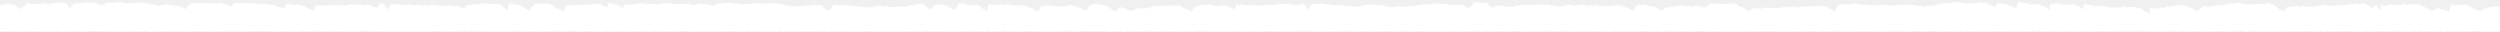
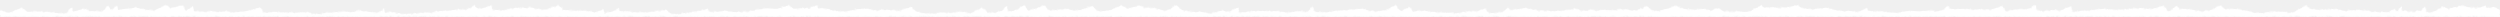
- <svg xmlns="http://www.w3.org/2000/svg" width="2400" height="30" fill="#fff">
-   <filter id="f" x="-2%" y="-50%" width="104%" height="200%" color-interpolation-filters="sRGB">
+ <svg xmlns="http://www.w3.org/2000/svg" width="2400" height="16" fill="#fff">
+   <filter id="f" x="-2%" y="-80%" width="104%" height="260%" color-interpolation-filters="sRGB">
    <feTurbulence type="fractalNoise" baseFrequency="0.32 0.32" numOctaves="2" seed="13" stitchTiles="stitch" />
-     <feDisplacementMap in="SourceGraphic" scale="2" xChannelSelector="R" yChannelSelector="G" result="d" />
-     <feGaussianBlur in="d" stdDeviation=".35" />
+     <feDisplacementMap in="SourceGraphic" scale="2" xChannelSelector="R" yChannelSelector="G" />
  </filter>
  <g>
-     <path d="M0,30 L0,5.0 L0.0,5.0 L4.7,4.1 L8.6,3.1 L20.3,8.4 L25.5,3.3 L33.0,3.9 L42.0,3.5 L47.4,3.6 L52.8,2.9 L57.7,2.5 L62.4,2.9 L68.5,8.7 L69.3,3.8 L69.3,3.8 L75.3,3.2 L80.6,2.8 L88.7,2.2 L97.8,5.0 L102.6,2.3 L109.2,2.8 L113.3,2.1 L122.0,3.1 L129.7,3.0 L138.0,2.5 L142.5,3.9 L147.3,4.1 L151.1,5.3 L159.9,4.4 L164.1,5.3 L169.3,5.4 L178.6,8.0 L183.6,3.0 L188.8,2.6 L193.8,3.3 L199.0,2.8 L204.7,3.4 L213.4,3.0 L222.5,6.0 L223.3,3.3 L223.3,3.3 L226.9,2.6 L233.8,3.4 L237.2,2.6 L242.5,3.5 L247.4,3.5 L250.9,3.6 L258.6,4.1 L262.8,5.1 L272.1,8.1 L275.7,3.8 L280.9,4.7 L289.5,4.4 L300.5,10.5 L303.5,5.6 L307.3,5.2 L315.0,5.2 L320.9,5.1 L328.6,5.5 L333.5,4.8 L338.2,4.0 L347.0,4.6 L350.2,5.3 L354.6,5.2 L362.4,7.6 L365.0,3.0 L368.0,4.0 L373.5,9.7 L374.3,4.3 L374.3,4.3 L381.5,4.2 L388.8,4.6 L395.0,4.9 L401.3,4.8 L406.3,5.3 L414.1,4.7 L420.1,5.4 L429.1,5.5 L435.8,5.9 L439.3,6.0 L446.2,8.1 L447.0,5.8 L447.0,5.8 L451.0,4.7 L457.3,4.1 L466.0,3.2 L470.3,3.8 L478.4,3.6 L487.5,9.6 L488.3,3.3 L488.3,3.3 L492.4,3.7 L497.9,4.7 L507.8,9.8 L513.0,3.8 L516.5,3.7 L522.1,3.3 L527.7,3.7 L540.2,10.8 L544.7,5.1 L548.2,5.1 L553.4,4.5 L557.7,4.6 L563.6,4.6 L570.2,4.2 L574.3,3.3 L583.2,6.9 L584.0,2.9 L584.0,2.9 L591.4,4.0 L598.0,8.0 L598.8,4.4 L598.8,4.4 L606.8,4.3 L614.3,3.4 L622.1,3.6 L630.7,4.1 L639.6,3.2 L643.0,3.4 L649.1,4.0 L654.0,4.0 L660.1,3.8 L667.4,4.6 L672.4,3.5 L677.6,4.0 L686.2,6.1 L687.0,3.6 L687.0,3.6 L695.8,3.0 L701.7,2.6 L706.5,3.3 L714.3,4.0 L722.9,3.3 L731.1,3.1 L736.8,3.5 L742.6,3.1 L748.6,3.7 L751.9,4.7 L759.3,5.6 L765.8,6.0 L773.2,5.7 L781.8,5.0 L788.1,4.9 L796.0,10.7 L800.0,4.6 L804.5,4.9 L810.1,4.9 L817.8,5.4 L826.8,6.4 L833.2,7.2 L840.0,6.4 L843.1,5.6 L850.8,6.1 L855.9,6.8 L862.9,6.0 L868.0,6.5 L872.7,5.4 L879.0,4.3 L885.7,3.5 L893.1,9.5 L896.8,4.8 L901.3,4.4 L905.1,4.2 L916.9,9.6 L920.6,3.0 L925.2,3.4 L928.5,4.5 L934.5,5.0 L939.3,4.4 L946.7,11.0 L949.5,3.8 L956.5,4.7 L960.9,4.6 L967.1,4.1 L970.2,4.9 L977.5,5.5 L980.5,5.1 L984.9,5.9 L996.4,11.0 L999.6,6.3 L1004.0,5.3 L1012.1,5.9 L1019.4,6.2 L1025.3,5.0 L1031.5,5.5 L1043.3,10.1 L1046.5,4.8 L1050.1,3.9 L1053.9,4.2 L1061.7,5.3 L1070.5,11.0 L1076.0,6.7 L1085.9,10.6 L1091.0,8.0 L1099.9,7.7 L1104.7,6.8 L1109.1,5.6 L1113.0,5.2 L1116.7,5.4 L1125.3,5.7 L1131.6,5.0 L1143.8,11.0 L1148.0,6.1 L1154.9,5.1 L1159.9,4.0 L1164.4,5.2 L1169.5,5.8 L1177.0,5.1 L1185.7,9.6 L1186.5,4.2 L1186.5,4.2 L1191.9,4.5 L1200.4,5.1 L1208.1,5.0 L1215.8,5.0 L1223.3,4.7 L1226.8,4.1 L1235.4,3.5 L1240.8,4.4 L1248.0,4.5 L1251.4,3.6 L1256.7,10.0 L1257.5,4.7 L1257.5,4.7 L1261.3,3.7 L1270.0,3.6 L1274.8,4.1 L1279.2,5.0 L1287.0,5.2 L1295.9,5.8 L1304.2,6.4 L1308.9,5.2 L1313.6,4.5 L1318.5,4.3 L1327.0,5.4 L1330.6,6.1 L1338.5,6.9 L1341.6,6.1 L1347.6,6.7 L1356.0,5.9 L1359.2,5.2 L1363.9,4.7 L1372.2,4.1 L1375.7,3.8 L1381.5,3.3 L1386.1,3.7 L1394.4,4.8 L1403.1,4.6 L1410.6,7.9 L1414.7,2.0 L1422.1,2.6 L1427.2,2.7 L1433.1,8.0 L1435.9,5.4 L1440.8,5.4 L1445.8,6.2 L1451.2,6.8 L1455.0,5.9 L1463.2,4.8 L1466.8,4.8 L1470.0,4.6 L1478.1,4.4 L1483.7,4.6 L1487.2,5.0 L1492.6,5.3 L1497.4,6.4 L1502.8,5.1 L1507.2,4.6 L1513.2,5.5 L1517.6,4.6 L1524.2,5.4 L1530.3,5.2 L1534.6,5.1 L1542.1,5.9 L1548.0,5.5 L1551.8,5.1 L1556.9,5.3 L1567.6,10.1 L1571.1,5.2 L1576.3,4.3 L1579.4,4.6 L1583.4,5.7 L1588.3,6.5 L1595.8,10.1 L1598.7,7.5 L1606.1,6.1 L1615.0,5.5 L1623.4,6.3 L1629.0,5.1 L1637.2,7.4 L1640.8,3.8 L1647.3,3.4 L1655.8,3.7 L1662.8,3.3 L1667.3,4.0 L1679.0,11.0 L1682.0,8.0 L1685.7,8.2 L1690.9,8.1 L1693.9,7.5 L1702.8,7.8 L1710.5,7.1 L1718.9,6.3 L1724.9,7.1 L1732.7,5.9 L1741.6,5.8 L1748.4,5.6 L1753.0,6.5 L1761.1,11.0 L1764.9,4.5 L1770.5,3.8 L1773.8,4.4 L1781.8,3.6 L1785.4,4.2 L1791.4,4.7 L1794.9,5.0 L1803.3,5.3 L1808.8,4.6 L1815.8,5.3 L1822.3,4.7 L1827.3,4.7 L1834.4,4.5 L1839.2,5.3 L1847.0,6.3 L1855.9,5.3 L1860.4,4.2 L1863.8,3.4 L1871.5,2.8 L1878.0,2.4 L1881.0,2.2 L1888.2,3.4 L1895.0,3.0 L1900.2,2.6 L1906.9,2.5 L1914.8,6.6 L1918.7,3.3 L1923.4,3.6 L1927.4,4.7 L1935.3,7.8 L1938.3,1.8 L1946.8,3.4 L1950.0,4.2 L1958.7,4.2 L1967.7,9.2 L1968.5,3.8 L1968.5,3.8 L1975.2,3.3 L1978.6,4.0 L1983.1,4.6 L1990.8,4.1 L1999.7,8.6 L2000.5,4.2 L2000.5,4.2 L2008.7,4.9 L2012.2,5.9 L2017.0,5.7 L2021.0,6.4 L2025.6,7.2 L2029.4,7.4 L2036.4,7.0 L2044.3,6.7 L2049.3,6.9 L2054.6,7.6 L2063.3,13.4 L2064.1,7.6 L2064.1,7.6 L2067.3,8.2 L2070.9,7.6 L2078.7,7.1 L2085.8,5.8 L2091.7,4.9 L2099.7,6.0 L2110.4,11.0 L2114.3,5.8 L2120.1,6.6 L2127.1,5.7 L2135.9,4.6 L2139.6,3.9 L2143.0,3.0 L2149.7,3.0 L2158.1,4.2 L2161.9,4.1 L2170.2,4.0 L2175.8,3.2 L2181.6,4.2 L2192.5,11.0 L2195.9,6.9 L2203.7,5.9 L2212.7,6.0 L2220.3,6.6 L2226.9,5.4 L2230.5,4.7 L2235.0,5.3 L2243.0,5.5 L2251.5,4.9 L2255.9,4.0 L2263.1,3.9 L2270.7,3.6 L2278.0,8.0 L2280.6,4.6 L2285.1,10.3 L2285.9,4.9 L2285.9,4.9 L2289.0,5.5 L2292.3,4.4 L2296.7,4.4 L2300.1,4.9 L2303.8,5.1 L2306.9,4.1 L2314.3,4.4 L2321.8,3.9 L2334.7,10.5 L2339.8,7.8 L2350.9,11.0 L2353.5,4.2 L2357.1,5.1 L2364.1,4.5 L2367.2,4.3 L2381.4,11.0 L2386.6,8.1 L2390.9,6.6 L2399.4,5.9 L2400.0,6.6 L2400,30 Z" filter="url(#f)" />
+     <path d="M0,16 L0,10.0 L0.0,10.0 L4.7,11.1 L8.6,12.3 L20.7,7.5 L26.4,11.5 L33.9,10.9 L42.9,11.4 L48.2,11.4 L53.6,12.4 L58.6,12.9 L63.2,12.3 L69.3,7.0 L70.1,11.3 L70.1,11.3 L81.0,8.0 L85.9,10.6 L91.1,10.8 L98.6,10.9 L104.0,5.2 L106.2,9.3 L112.6,5.5 L113.4,9.6 L113.4,9.6 L119.8,8.5 L126.3,7.9 L130.6,7.2 L134.0,8.3 L139.9,9.1 L147.4,10.3 L159.7,5.0 L163.6,7.8 L175.2,5.0 L178.6,10.3 L185.4,5.7 L186.2,11.0 L186.2,11.0 L189.8,10.9 L197.1,11.4 L202.6,10.5 L209.1,11.5 L212.6,11.4 L216.9,10.8 L225.2,11.9 L228.7,11.6 L235.8,10.7 L238.8,10.1 L249.6,7.1 L252.9,11.5 L256.4,12.4 L263.4,11.3 L270.3,11.9 L277.6,11.7 L282.8,12.4 L290.8,12.0 L295.9,12.1 L300.4,13.1 L306.4,13.6 L312.6,12.3 L320.8,11.9 L326.9,10.9 L330.7,11.2 L338.9,11.6 L344.1,10.1 L352.9,11.3 L358.4,11.8 L364.8,11.9 L368.7,7.5 L369.5,12.7 L369.5,12.7 L375.7,11.3 L382.6,12.5 L388.0,13.2 L394.9,13.1 L401.5,12.3 L407.2,12.2 L414.5,12.2 L418.9,10.6 L426.8,10.4 L433.1,9.9 L440.6,8.7 L447.2,9.4 L455.4,5.3 L457.6,7.6 L462.7,8.4 L471.8,5.0 L472.6,9.1 L472.6,9.1 L480.8,10.0 L486.5,9.1 L491.3,8.1 L494.4,7.5 L500.6,7.4 L505.7,7.8 L508.9,7.0 L512.4,7.8 L518.0,8.9 L523.7,9.0 L536.3,5.0 L540.9,9.5 L544.4,9.6 L549.6,10.4 L553.9,10.2 L559.8,10.3 L566.4,10.8 L570.6,12.0 L579.5,8.9 L580.3,12.5 L580.3,12.5 L587.6,11.2 L594.2,7.4 L595.0,10.7 L595.0,10.7 L603.0,10.8 L610.5,11.9 L618.3,11.7 L627.0,11.1 L639.8,9.4 L643.9,13.1 L652.8,13.4 L657.7,12.4 L666.1,11.1 L673.3,10.3 L679.5,8.1 L680.3,11.1 L680.3,11.1 L688.8,11.3 L697.3,10.2 L700.4,11.2 L705.5,11.6 L712.2,11.3 L720.0,10.8 L725.6,9.5 L730.5,9.0 L736.0,7.9 L739.7,8.4 L746.9,8.4 L757.1,5.0 L762.5,8.7 L769.9,7.8 L776.4,7.6 L784.5,5.0 L785.3,8.2 L785.3,8.2 L789.9,7.8 L795.5,8.7 L799.5,10.2 L806.8,10.9 L813.3,10.9 L817.6,10.0 L823.7,8.6 L829.6,8.7 L833.1,8.5 L841.4,10.1 L844.7,9.3 L849.2,9.8 L852.6,9.4 L858.2,9.9 L863.0,10.5 L875.3,6.6 L879.3,11.0 L882.9,11.7 L886.9,12.7 L892.5,12.9 L897.2,13.4 L901.1,11.9 L906.5,12.0 L912.8,12.2 L921.0,11.0 L928.1,11.9 L932.5,12.6 L942.6,7.1 L947.9,11.7 L955.9,12.0 L961.6,10.4 L966.6,5.6 L967.4,10.9 L967.4,10.9 L972.9,10.5 L983.5,5.0 L987.0,10.3 L991.5,9.2 L1002.7,5.0 L1005.6,8.8 L1010.0,10.0 L1018.1,9.1 L1025.4,8.7 L1031.3,10.2 L1037.5,9.5 L1049.0,5.5 L1052.0,9.7 L1055.6,11.0 L1059.4,10.6 L1067.2,9.3 L1076.5,5.0 L1082.5,8.4 L1092.8,5.2 L1098.3,7.3 L1107.1,7.5 L1111.9,8.5 L1116.3,9.9 L1120.2,10.2 L1129.3,5.0 L1134.6,9.6 L1139.0,10.6 L1148.0,11.7 L1151.3,11.3 L1158.2,12.1 L1163.2,13.1 L1167.8,11.3 L1172.9,10.3 L1180.3,11.1 L1189.0,7.2 L1189.8,12.0 L1189.8,12.0 L1195.2,11.5 L1203.7,10.6 L1211.4,10.6 L1219.1,10.5 L1226.6,10.8 L1230.1,11.4 L1238.7,12.1 L1244.2,10.9 L1251.4,10.8 L1254.8,11.9 L1260.0,5.9 L1260.8,10.5 L1260.8,10.5 L1264.6,11.7 L1273.3,11.9 L1278.1,11.2 L1282.5,10.1 L1290.4,9.8 L1299.3,9.0 L1307.6,8.4 L1312.2,9.7 L1316.9,10.6 L1321.8,10.9 L1330.3,9.6 L1339.5,5.0 L1345.1,10.8 L1353.4,6.7 L1356.4,11.3 L1362.4,10.2 L1370.8,10.7 L1373.9,11.3 L1378.6,11.6 L1386.9,12.2 L1390.4,12.4 L1396.3,12.8 L1400.9,12.2 L1409.1,10.8 L1417.8,11.0 L1425.4,8.0 L1429.5,12.7 L1436.9,12.1 L1442.0,12.1 L1447.5,7.2 L1449.9,9.3 L1454.8,9.3 L1459.7,8.3 L1465.2,7.7 L1469.0,8.8 L1477.2,10.2 L1480.7,10.1 L1484.0,10.4 L1492.1,10.7 L1497.6,10.4 L1501.2,9.9 L1506.6,9.5 L1511.4,8.3 L1516.8,9.9 L1521.2,10.5 L1527.2,9.4 L1531.6,10.5 L1538.2,9.5 L1544.3,9.8 L1548.6,9.9 L1556.1,8.9 L1562.0,9.4 L1565.8,9.8 L1570.9,9.7 L1581.4,5.7 L1584.8,9.6 L1590.0,10.7 L1593.1,10.4 L1597.1,9.0 L1602.0,8.1 L1609.1,5.0 L1611.6,7.1 L1619.1,8.8 L1627.9,9.4 L1636.4,8.5 L1642.0,9.9 L1650.0,7.7 L1653.4,10.5 L1659.9,11.2 L1668.4,10.9 L1675.5,11.6 L1679.9,10.8 L1691.2,5.0 L1693.9,7.4 L1697.7,7.0 L1702.8,7.0 L1705.9,7.5 L1714.8,7.1 L1726.1,5.0 L1729.8,8.0 L1736.7,8.8 L1741.2,8.8 L1746.3,8.2 L1753.4,7.4 L1757.8,8.5 L1762.1,9.8 L1765.3,10.0 L1770.9,11.0 L1774.2,10.3 L1782.1,11.4 L1785.8,10.7 L1792.5,7.8 L1793.3,10.1 L1793.3,10.1 L1799.9,11.0 L1806.8,10.8 L1811.0,11.7 L1818.8,12.5 L1823.2,11.8 L1829.1,10.9 L1834.3,10.4 L1842.4,10.9 L1851.3,10.1 L1855.1,10.2 L1858.3,11.3 L1861.6,10.4 L1865.3,9.3 L1870.0,5.2 L1870.8,8.1 L1870.8,8.1 L1877.2,8.9 L1884.0,8.5 L1887.6,8.6 L1893.9,9.2 L1902.8,8.6 L1906.2,8.9 L1910.8,9.1 L1914.9,8.2 L1922.4,6.0 L1925.2,10.8 L1933.7,9.4 L1936.8,8.8 L1945.5,9.2 L1954.5,5.2 L1955.3,9.9 L1955.3,9.9 L1962.0,10.8 L1965.4,10.1 L1970.0,9.5 L1977.7,10.3 L1987.9,5.9 L1990.0,11.4 L1997.7,10.3 L2006.4,10.0 L2012.2,9.1 L2020.4,8.4 L2029.3,9.2 L2036.7,9.1 L2042.6,8.6 L2048.7,8.1 L2056.1,7.6 L2064.8,9.1 L2077.0,5.3 L2082.0,11.2 L2089.1,5.6 L2092.8,8.4 L2100.6,8.6 L2107.7,10.0 L2113.7,11.0 L2121.7,9.6 L2132.3,5.0 L2136.2,9.1 L2142.1,8.1 L2149.0,9.2 L2157.8,10.5 L2161.5,11.5 L2165.0,12.5 L2171.7,12.6 L2180.0,11.0 L2183.9,11.1 L2192.2,11.3 L2197.7,12.2 L2203.5,11.0 L2214.2,5.0 L2217.3,8.3 L2225.2,9.4 L2234.2,9.2 L2241.8,8.4 L2248.4,9.8 L2252.0,10.7 L2256.5,9.9 L2264.4,9.6 L2273.0,10.3 L2277.3,11.4 L2284.6,11.4 L2292.2,11.9 L2299.0,8.5 L2301.1,11.2 L2305.6,6.0 L2306.4,10.7 L2306.4,10.7 L2309.6,9.9 L2312.8,11.2 L2317.2,11.1 L2320.6,10.4 L2324.4,10.2 L2328.2,6.4 L2329.0,11.4 L2329.0,11.4 L2335.5,11.9 L2345.1,6.2 L2350.3,8.4 L2364.1,5.0 L2369.7,7.0 L2373.0,7.3 L2381.2,7.2 L2386.1,5.0 L2386.9,7.4 L2386.9,7.4 L2390.7,7.4 L2393.8,6.6 L2398.0,8.4 L2400.0,9.3 L2400,16 Z" filter="url(#f)" />
  </g>
</svg>
